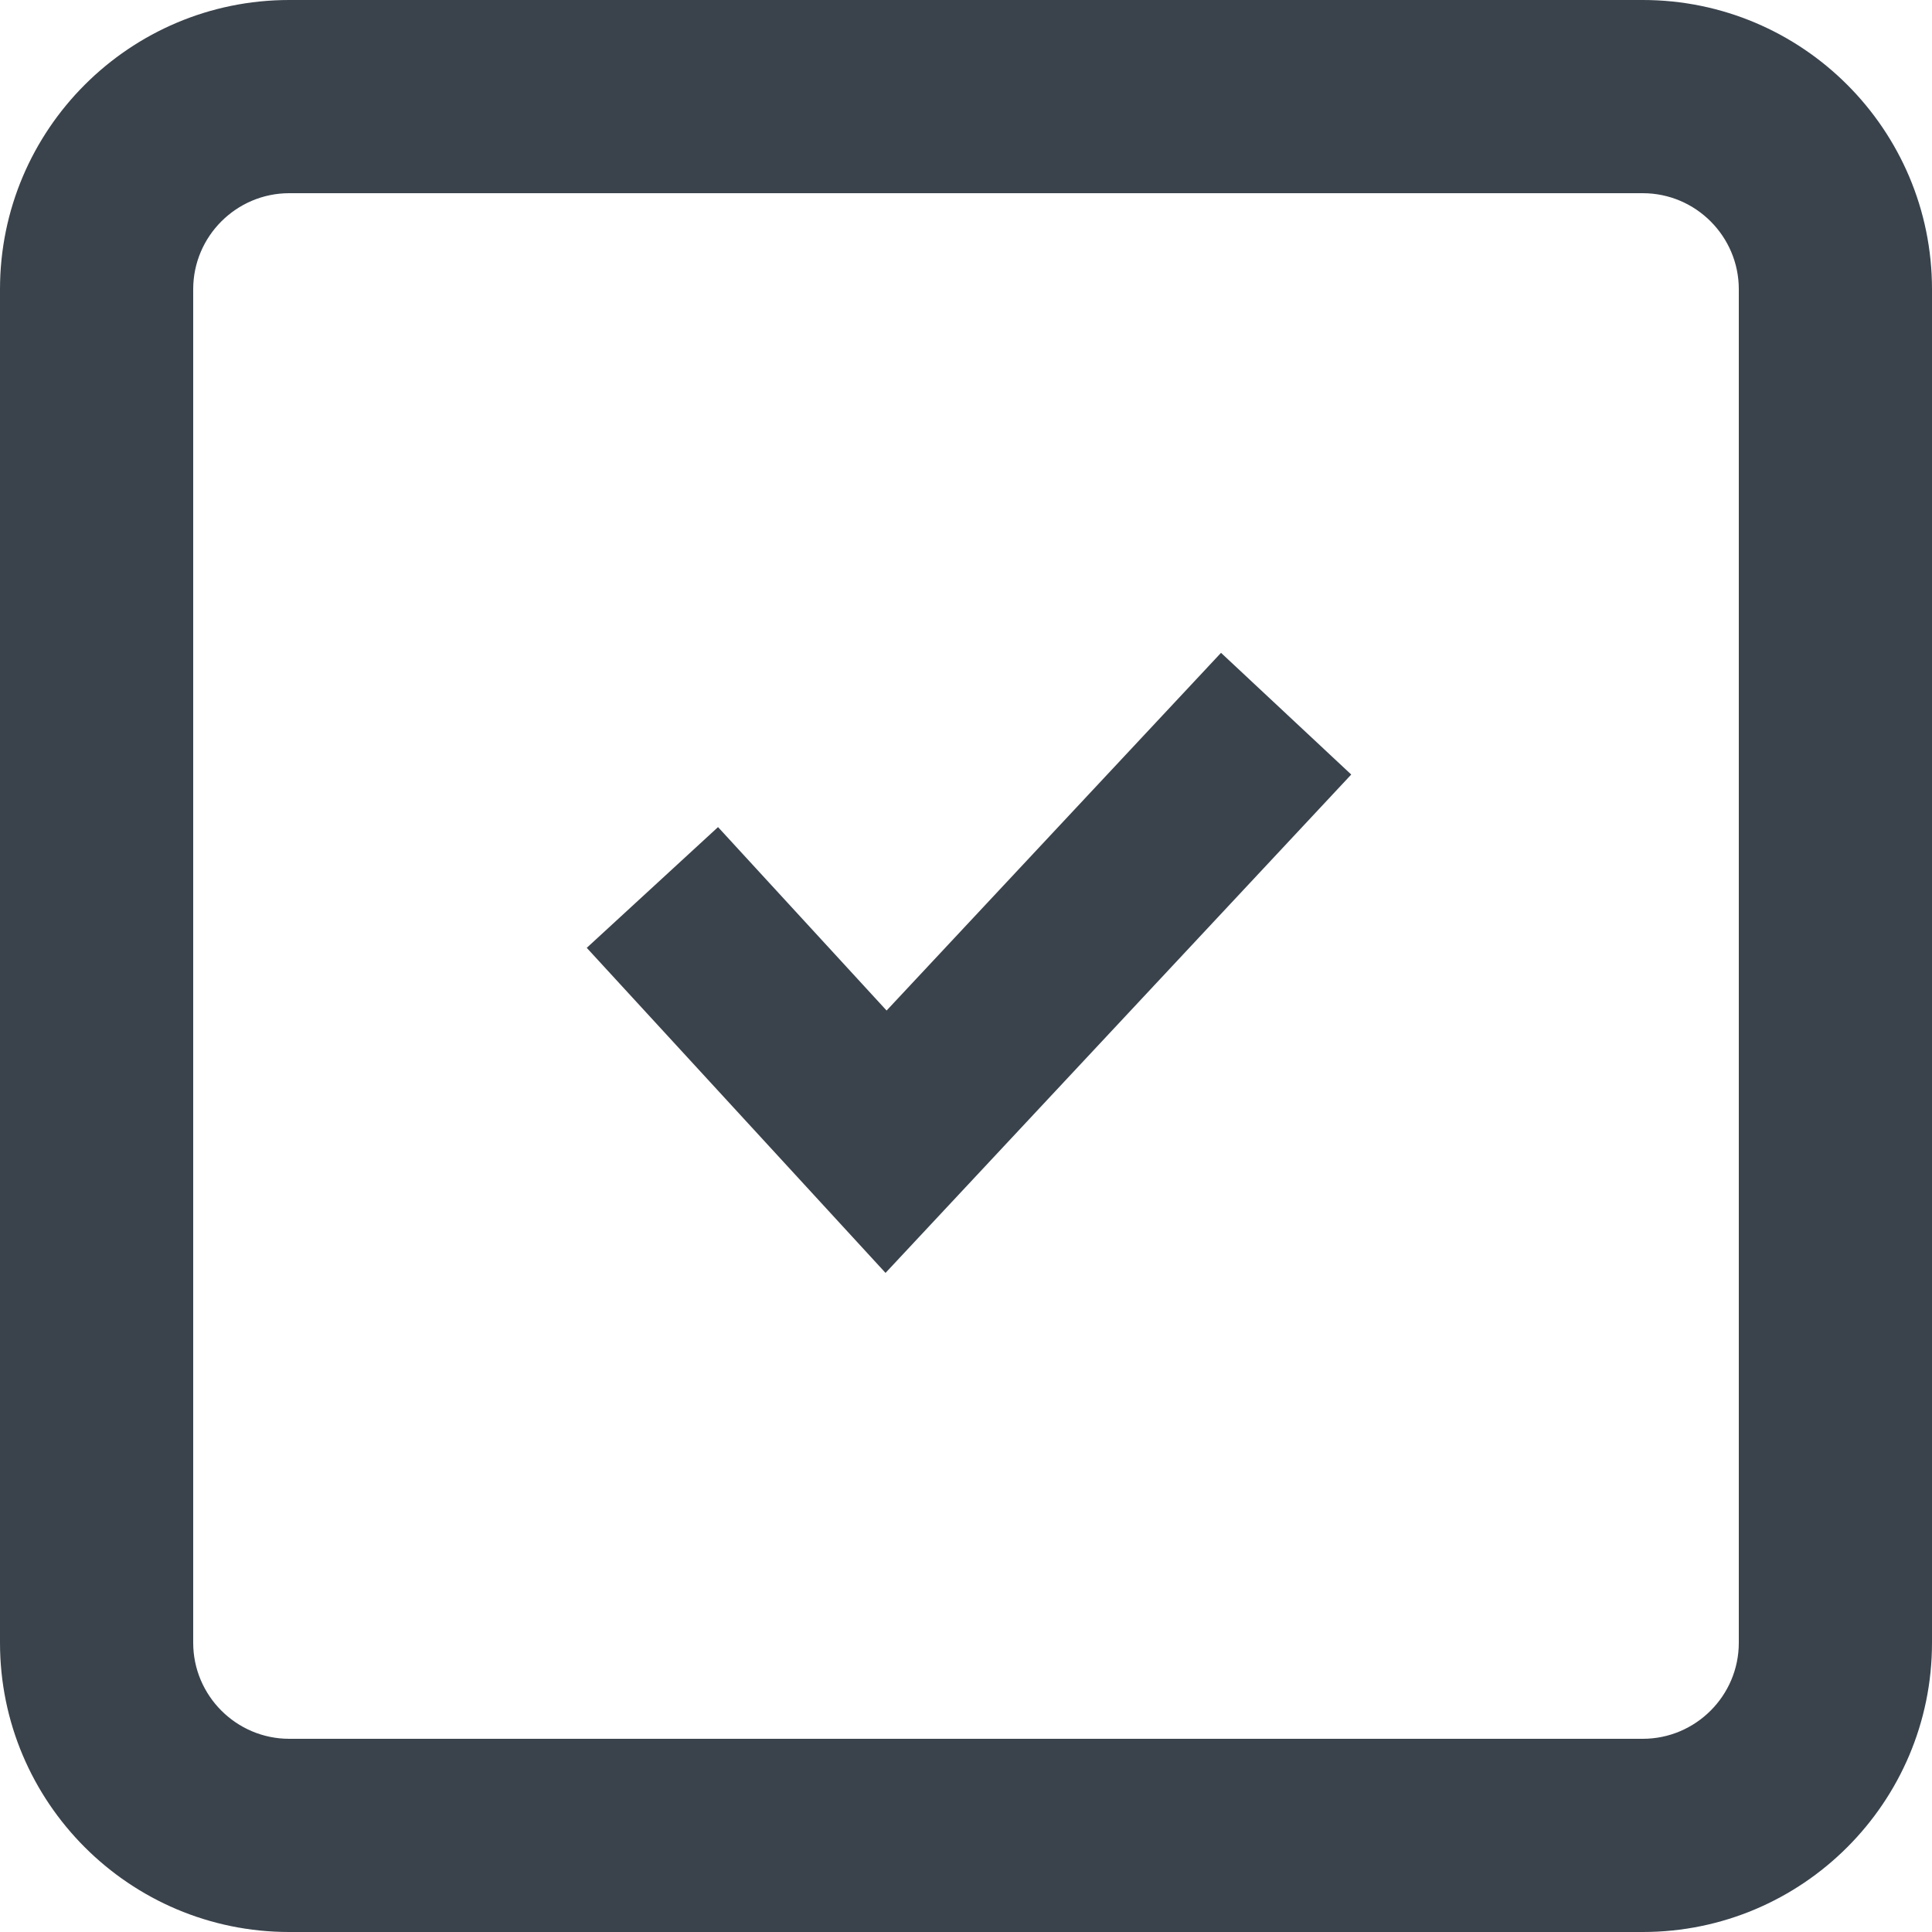
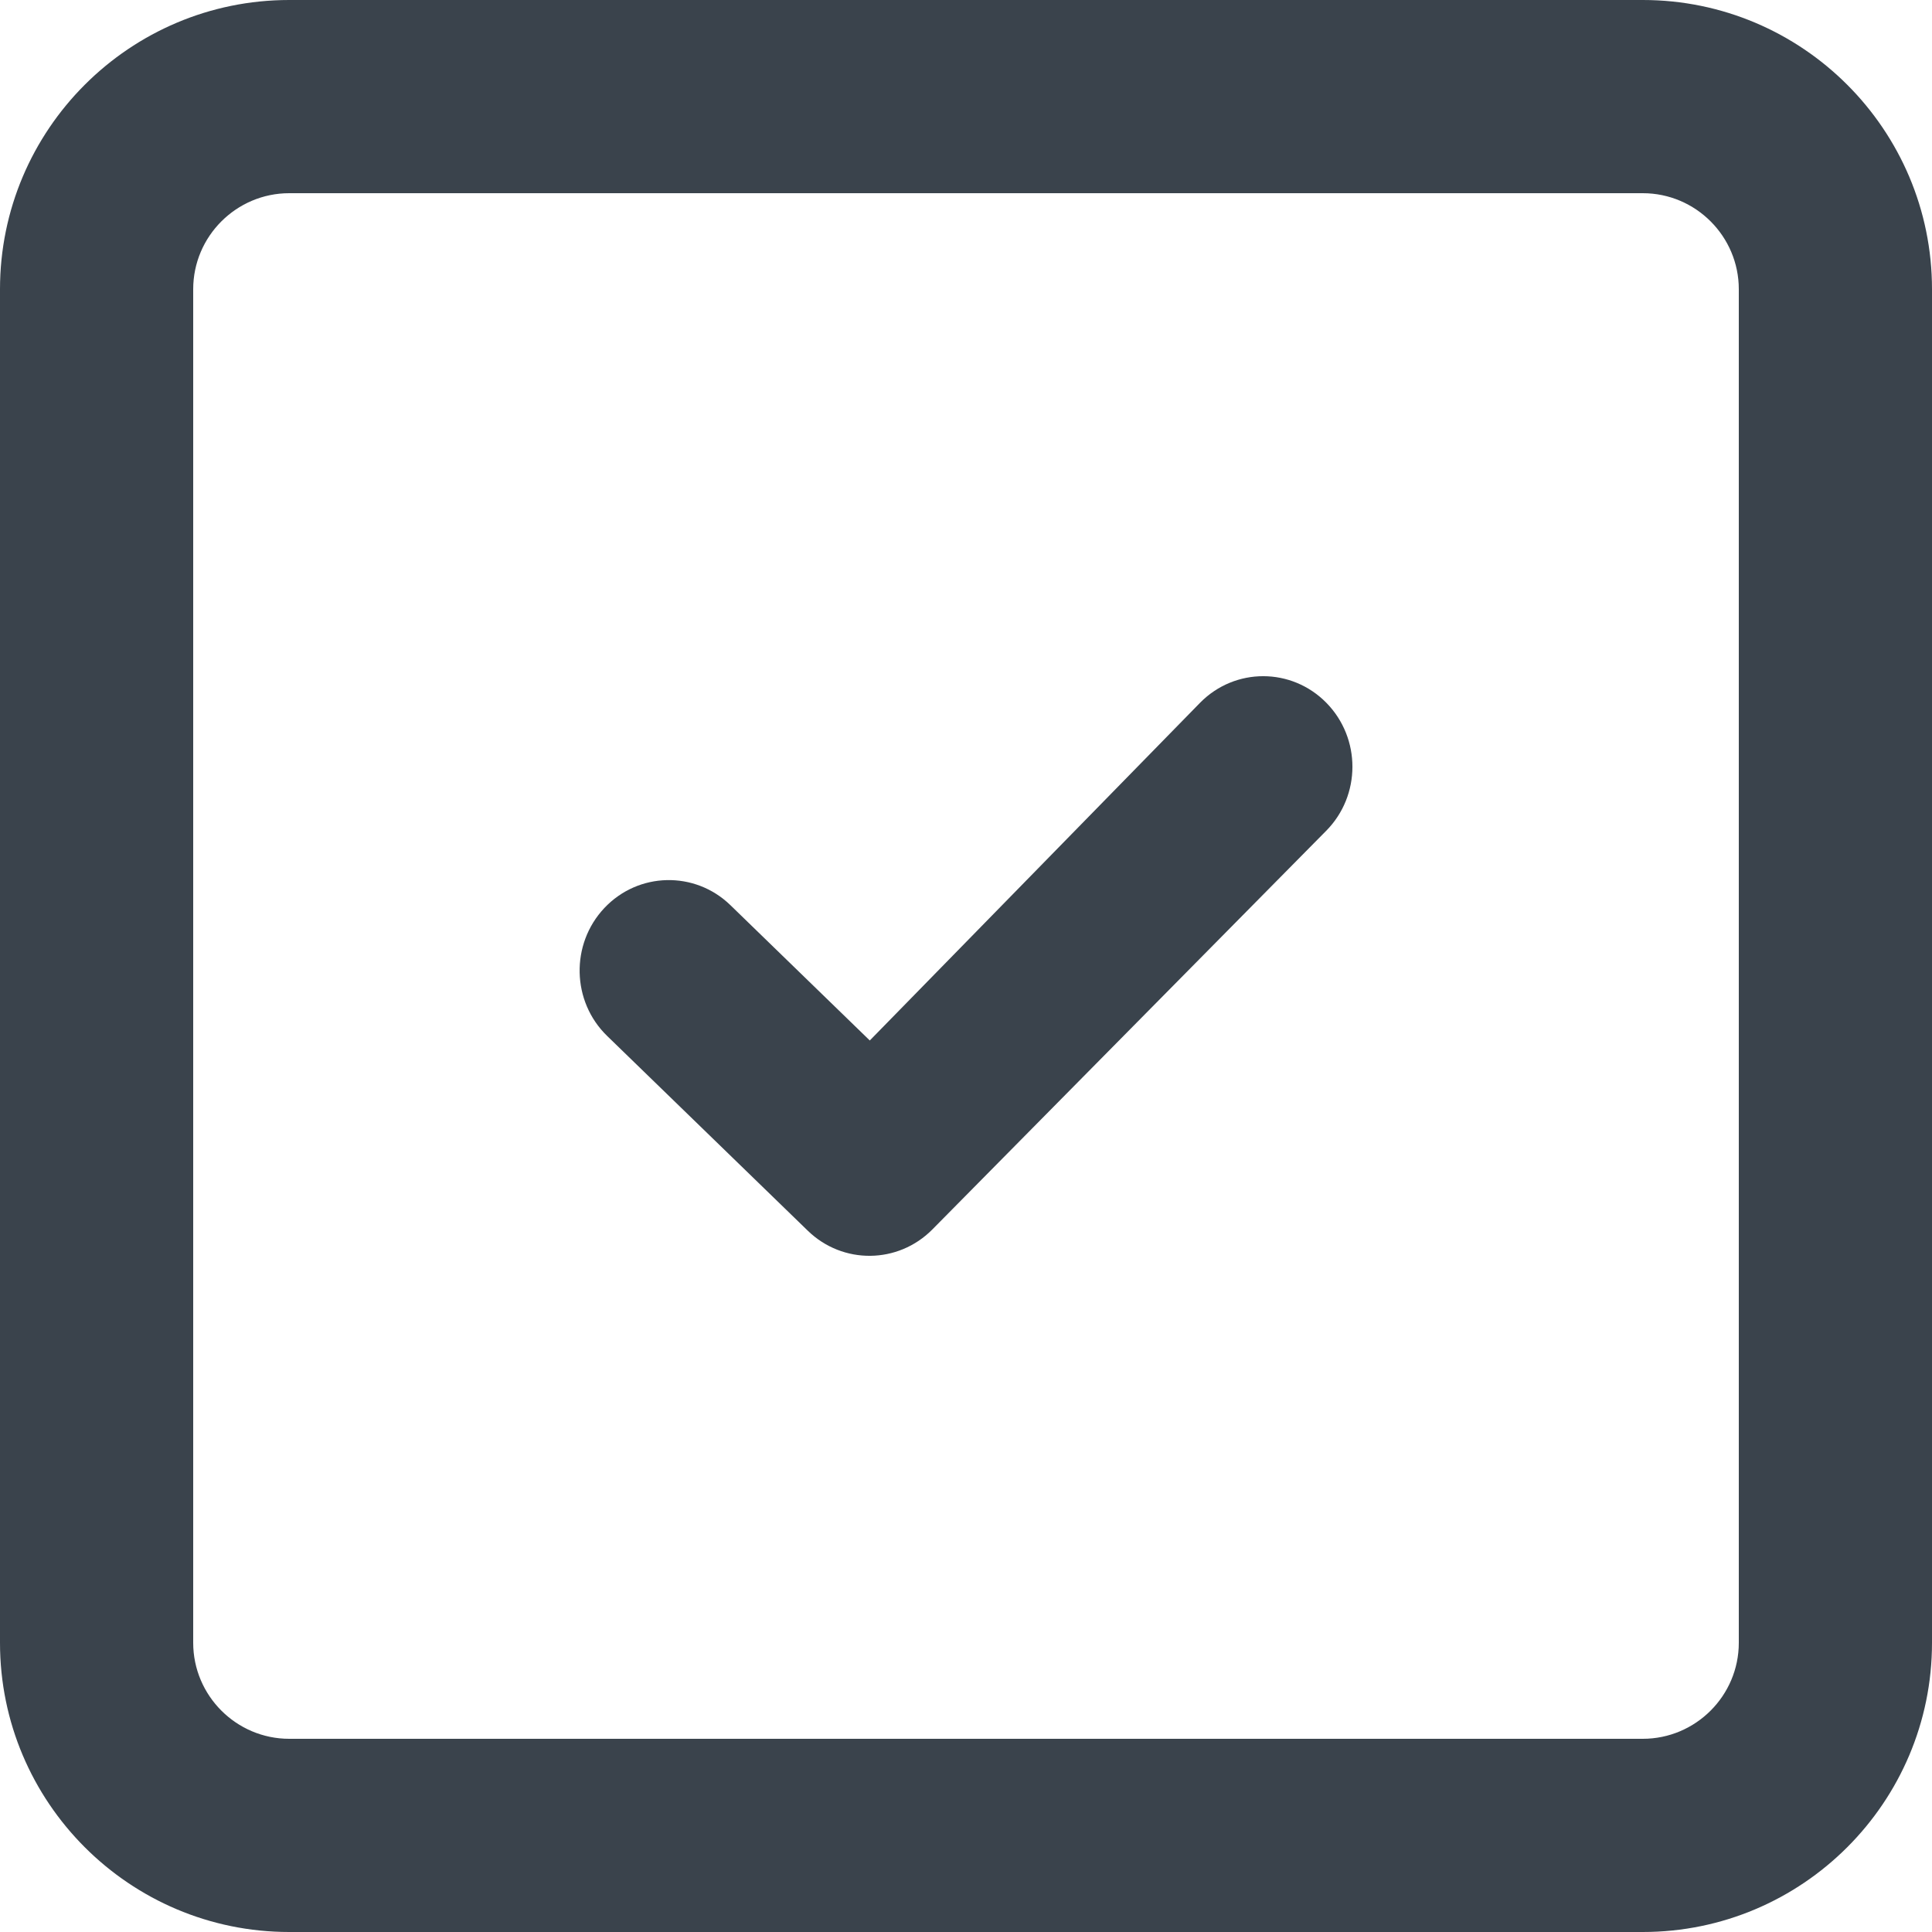
<svg xmlns="http://www.w3.org/2000/svg" width="20px" height="20px" viewBox="0 0 20 20" version="1.1">
  <defs />
  <g id="Page-1" stroke="none" stroke-width="1" fill="none" fill-rule="evenodd">
-     <g id="checkedActionItem" transform="translate(-6, -6)" fill="#3A434C">
-       <path d="M8,8.994 L8,8.994 L8,23.006 C8,23.553 8.446,24 8.994,24 L23.006,24 C23.553,24 24,23.554 24,23.006 L24,8.994 C24,8.447 23.554,8 23.006,8 L8.994,8 C8.447,8 8,8.446 8,8.994 L8,8.994 Z M6,8.994 C6,7.341 7.343,6 8.994,6 L23.006,6 C24.659,6 26,7.343 26,8.994 L26,23.006 C26,24.659 24.657,26 23.006,26 L8.994,26 C7.341,26 6,24.657 6,23.006 L6,8.994 L6,8.994 Z M12.074,15.812 L15.167,19.177 L19.988,14.018 L18.64,12.758 L15.178,16.461 L13.433,14.562 L12.074,15.812" />
+     <g id="actionItem-checked" transform="translate(-6, -6)" fill="#3A434C">
+       <path d="M8,8.994 L8,8.994 L8,23.006 C8,23.553 8.446,24 8.994,24 L23.006,24 C23.553,24 24,23.554 24,23.006 L24,8.994 C24,8.447 23.554,8 23.006,8 L8.994,8 C8.447,8 8,8.446 8,8.994 L8,8.994 Z M6,8.994 C6,7.341 7.343,6 8.994,6 L23.006,6 C24.659,6 26,7.343 26,8.994 L26,23.006 C26,24.659 24.657,26 23.006,26 L8.994,26 C7.341,26 6,24.657 6,23.006 L6,8.994 L6,8.994 Z M14.362,18.74 C14.724,19.092 15.297,19.086 15.652,18.727 L19.729,14.6 C20.09,14.235 20.091,13.642 19.73,13.275 C19.37,12.909 18.786,12.908 18.425,13.273 L15.004,16.771 L13.561,15.37 C13.193,15.013 12.608,15.026 12.256,15.4 C11.904,15.774 11.917,16.367 12.285,16.724" />
    </g>
  </g>
</svg>
